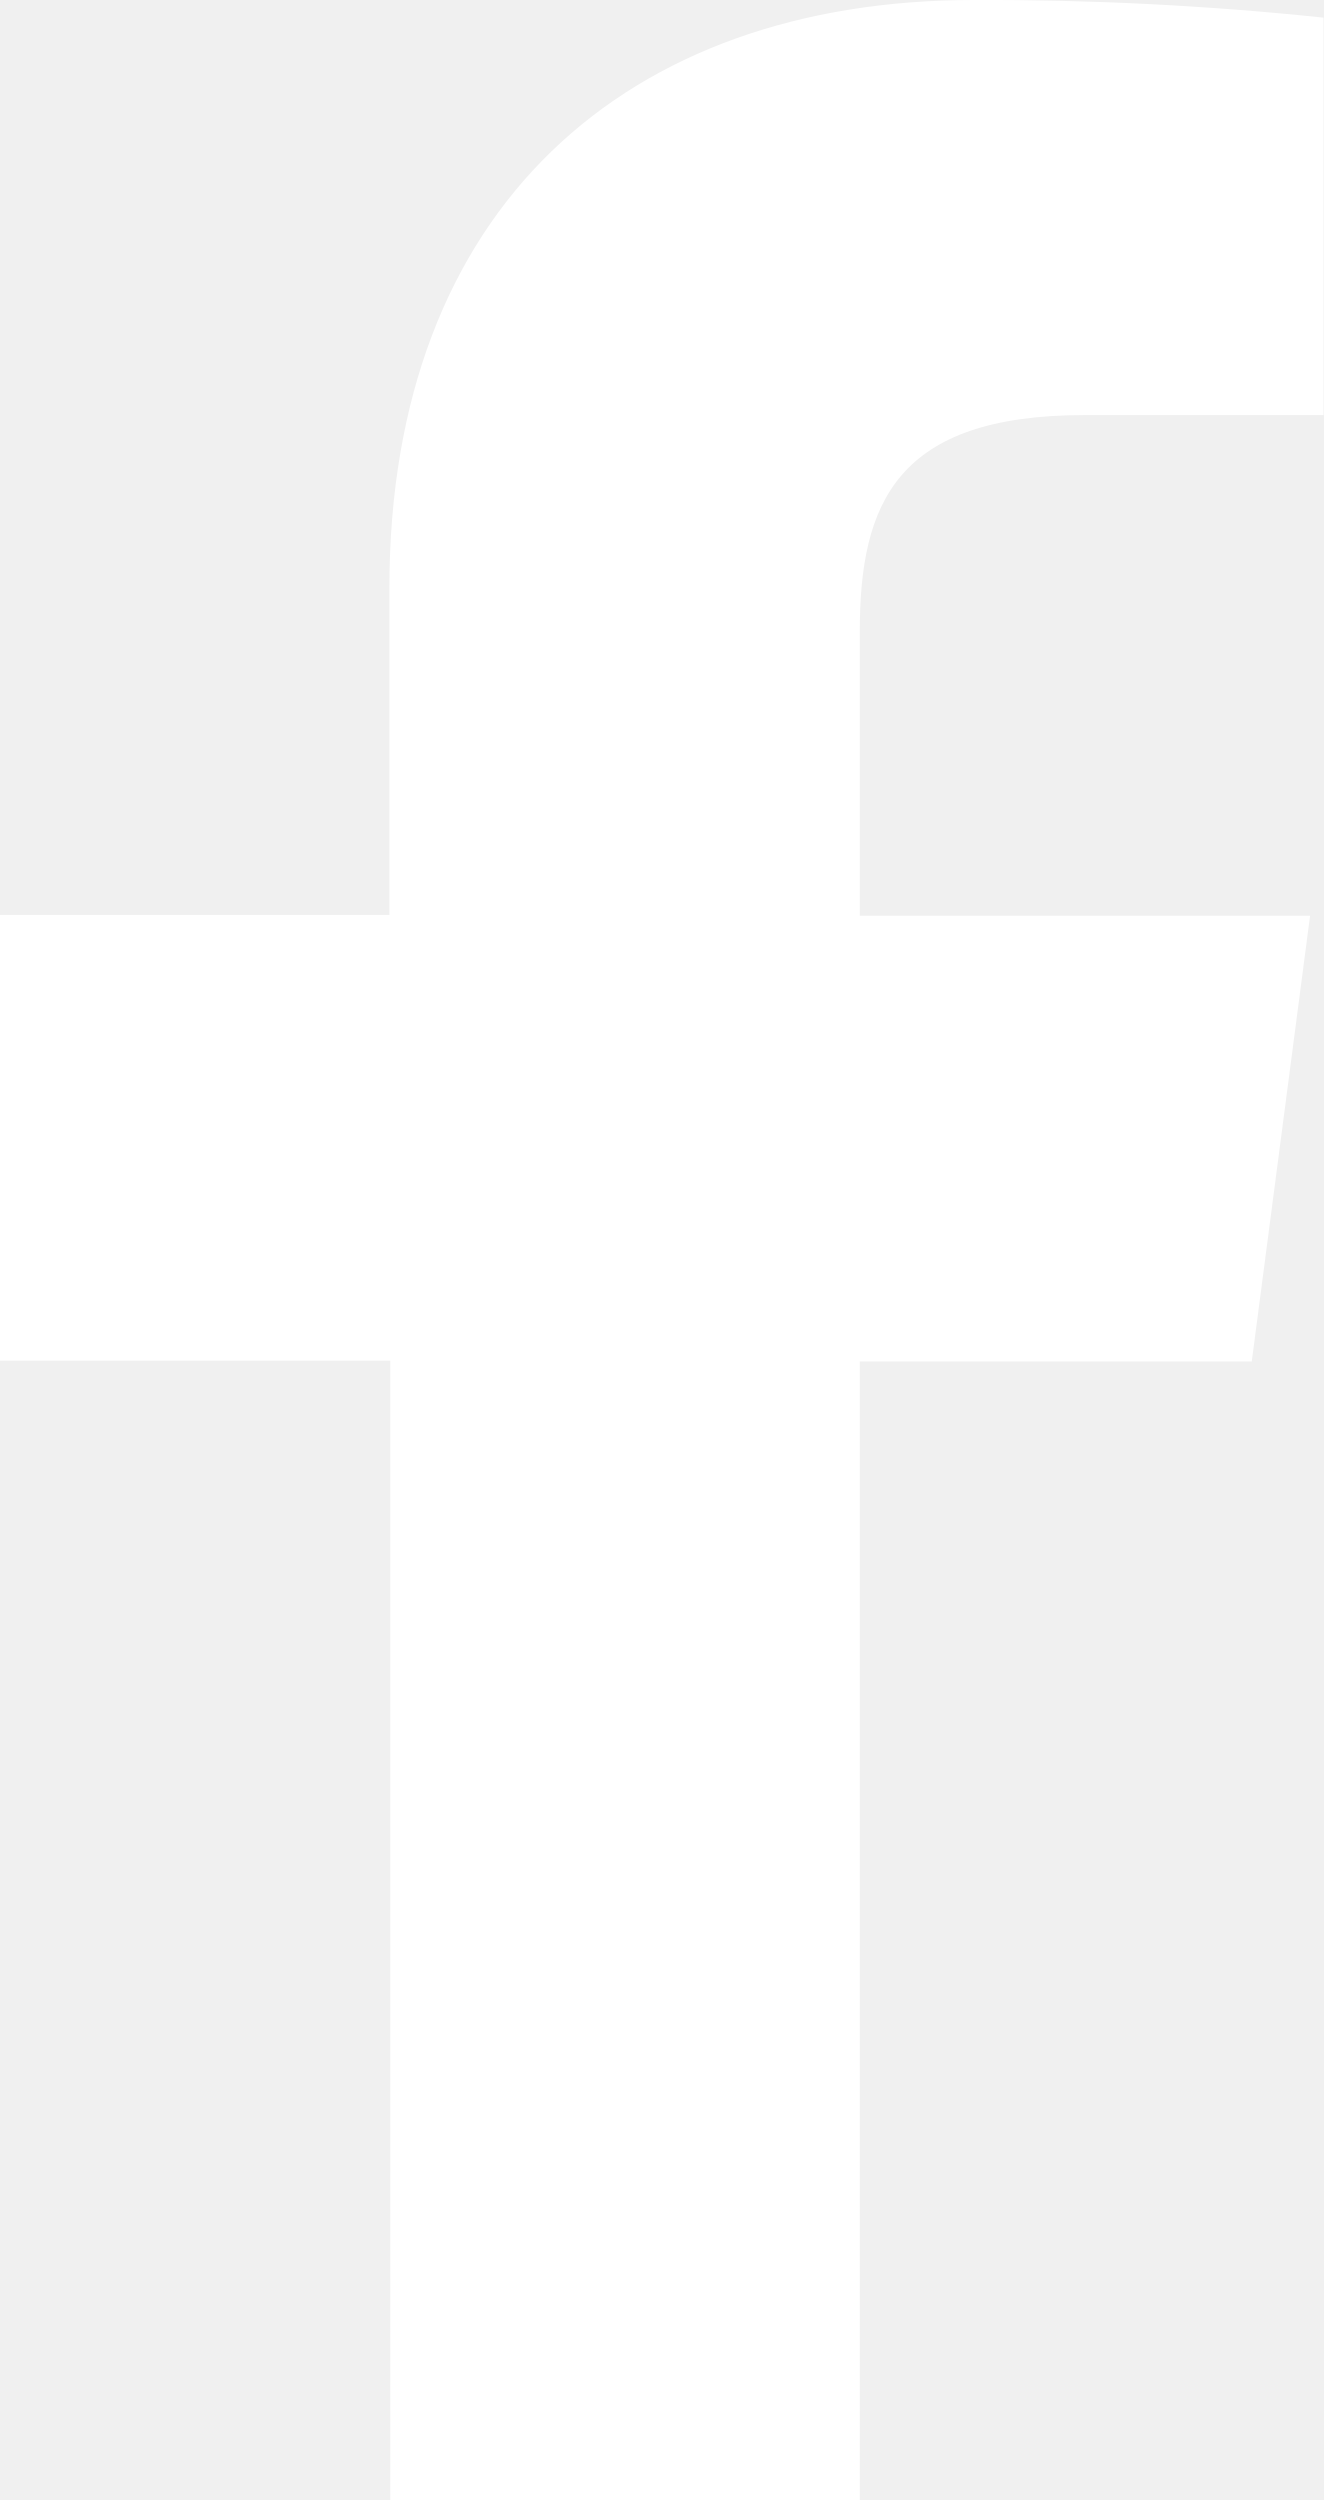
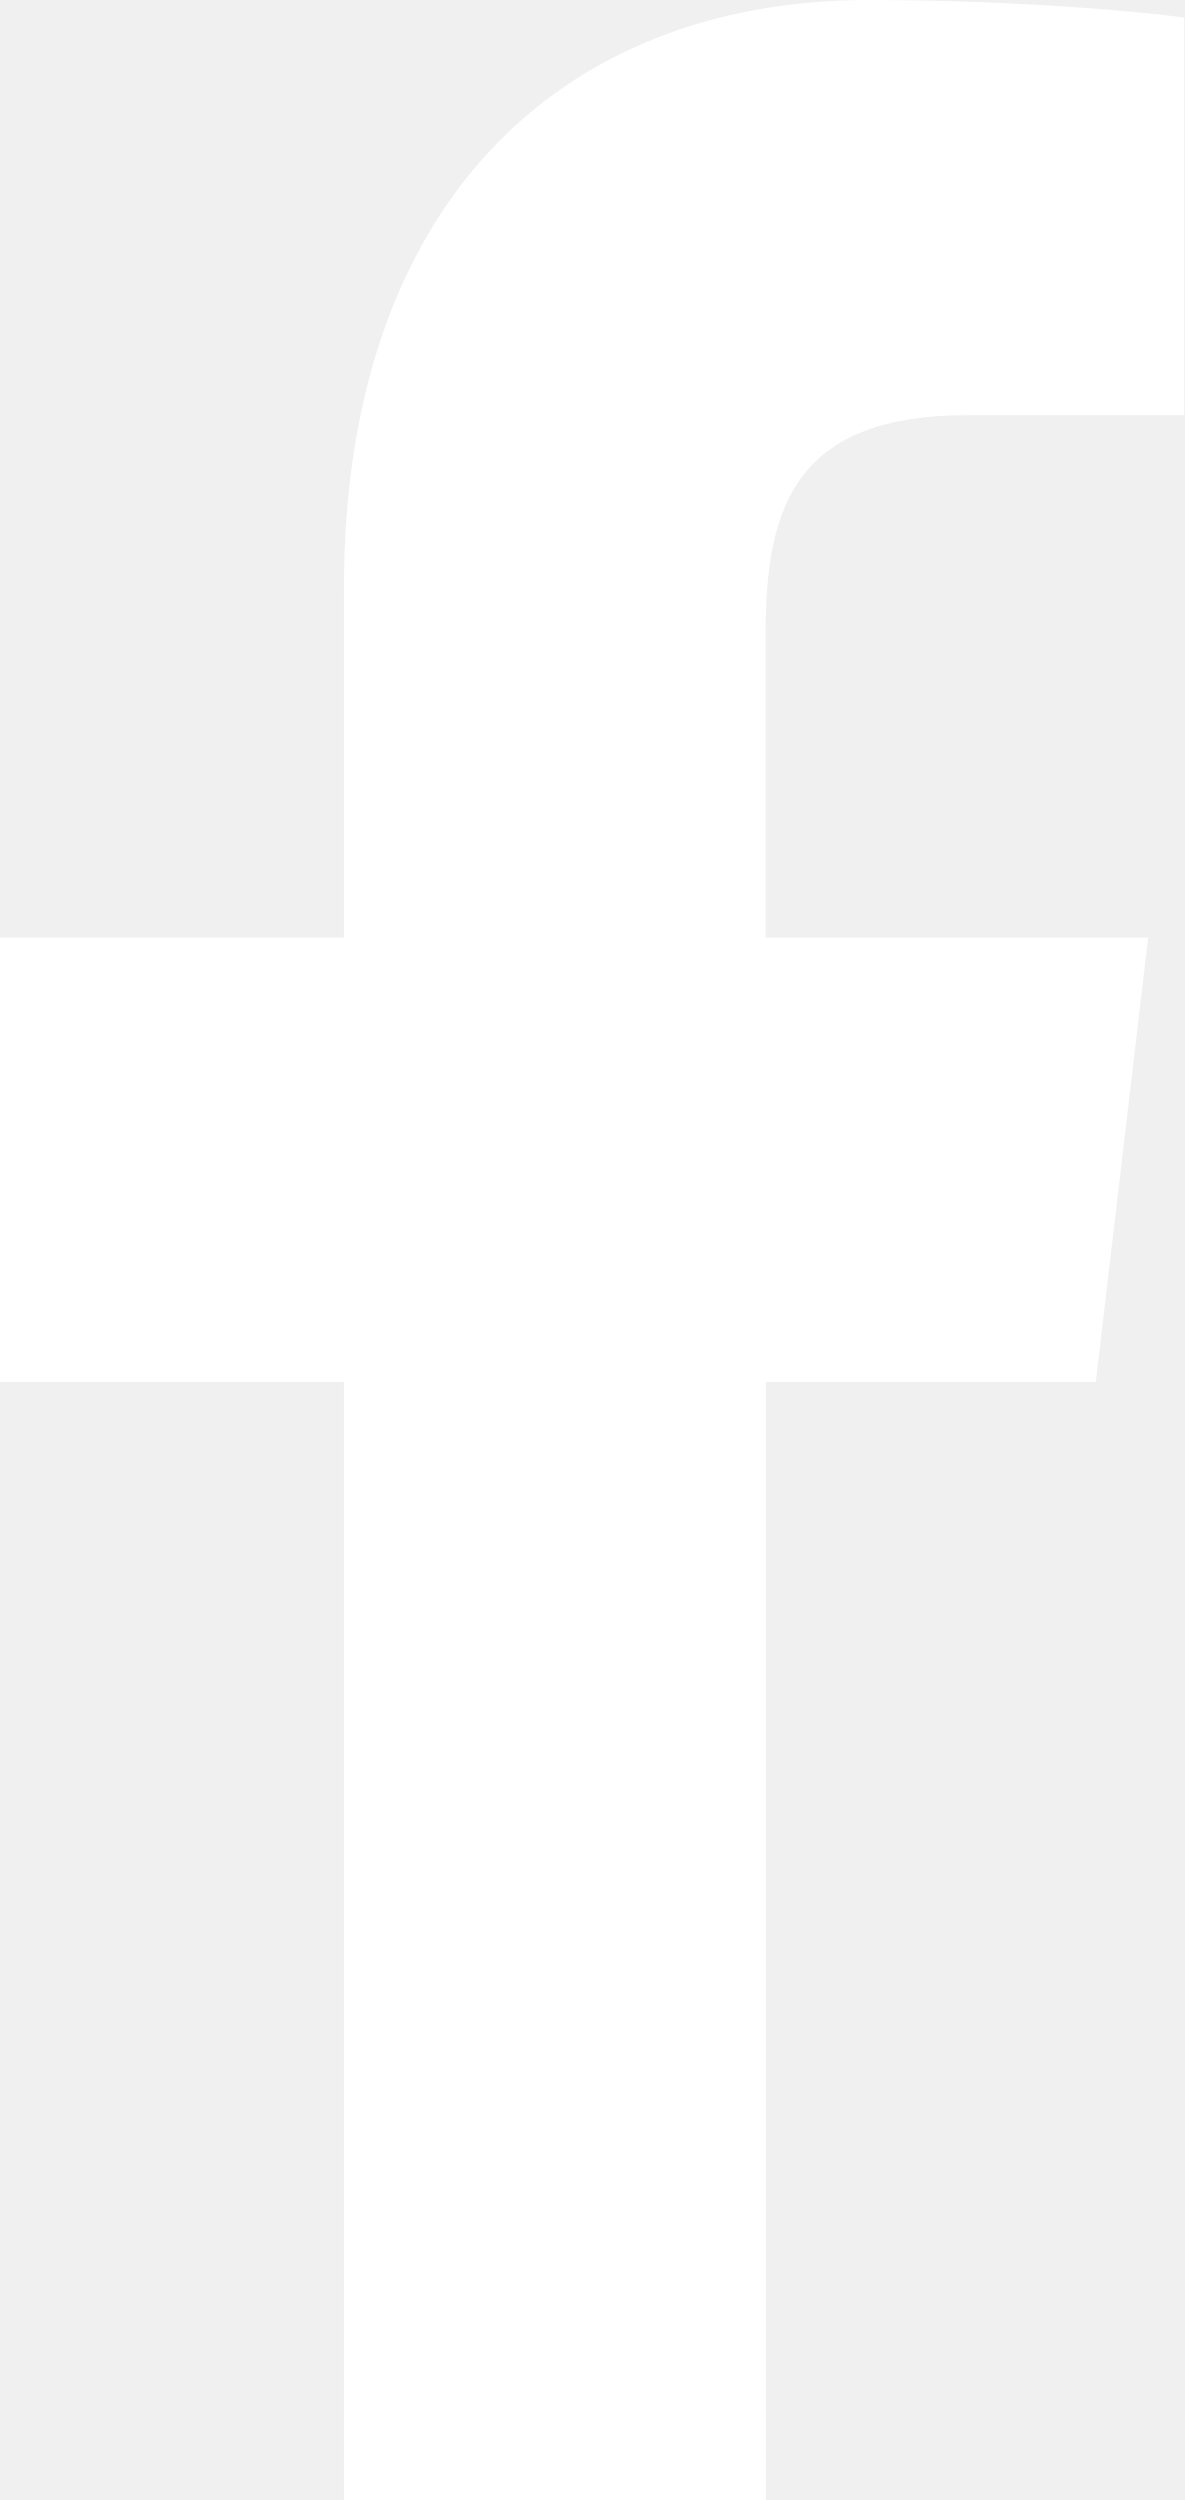
- <svg xmlns="http://www.w3.org/2000/svg" width="18" height="34" viewBox="0 0 18 34" fill="none">
-   <path d="M11.693 34V18.516H17.024L17.817 12.454H11.693V8.592C11.693 6.843 12.191 5.645 14.753 5.645H18V0.24C16.42 0.074 14.832 -0.006 13.244 0C8.531 0 5.296 2.819 5.296 7.993V12.443H0V18.505H5.308V34H11.693Z" fill="white" />
+ <svg xmlns="http://www.w3.org/2000/svg" width="9" height="19" viewBox="0 0 9 19" fill="none">
+   <path d="M7.357 3.155H9V0.134C8.717 0.093 7.742 0 6.606 0C4.237 0 2.614 1.573 2.614 4.464V7.125H0V10.502H2.614V19H5.82V10.503H8.328L8.726 7.126H5.819V4.799C5.82 3.823 6.068 3.155 7.357 3.155Z" fill="white" />
</svg>
